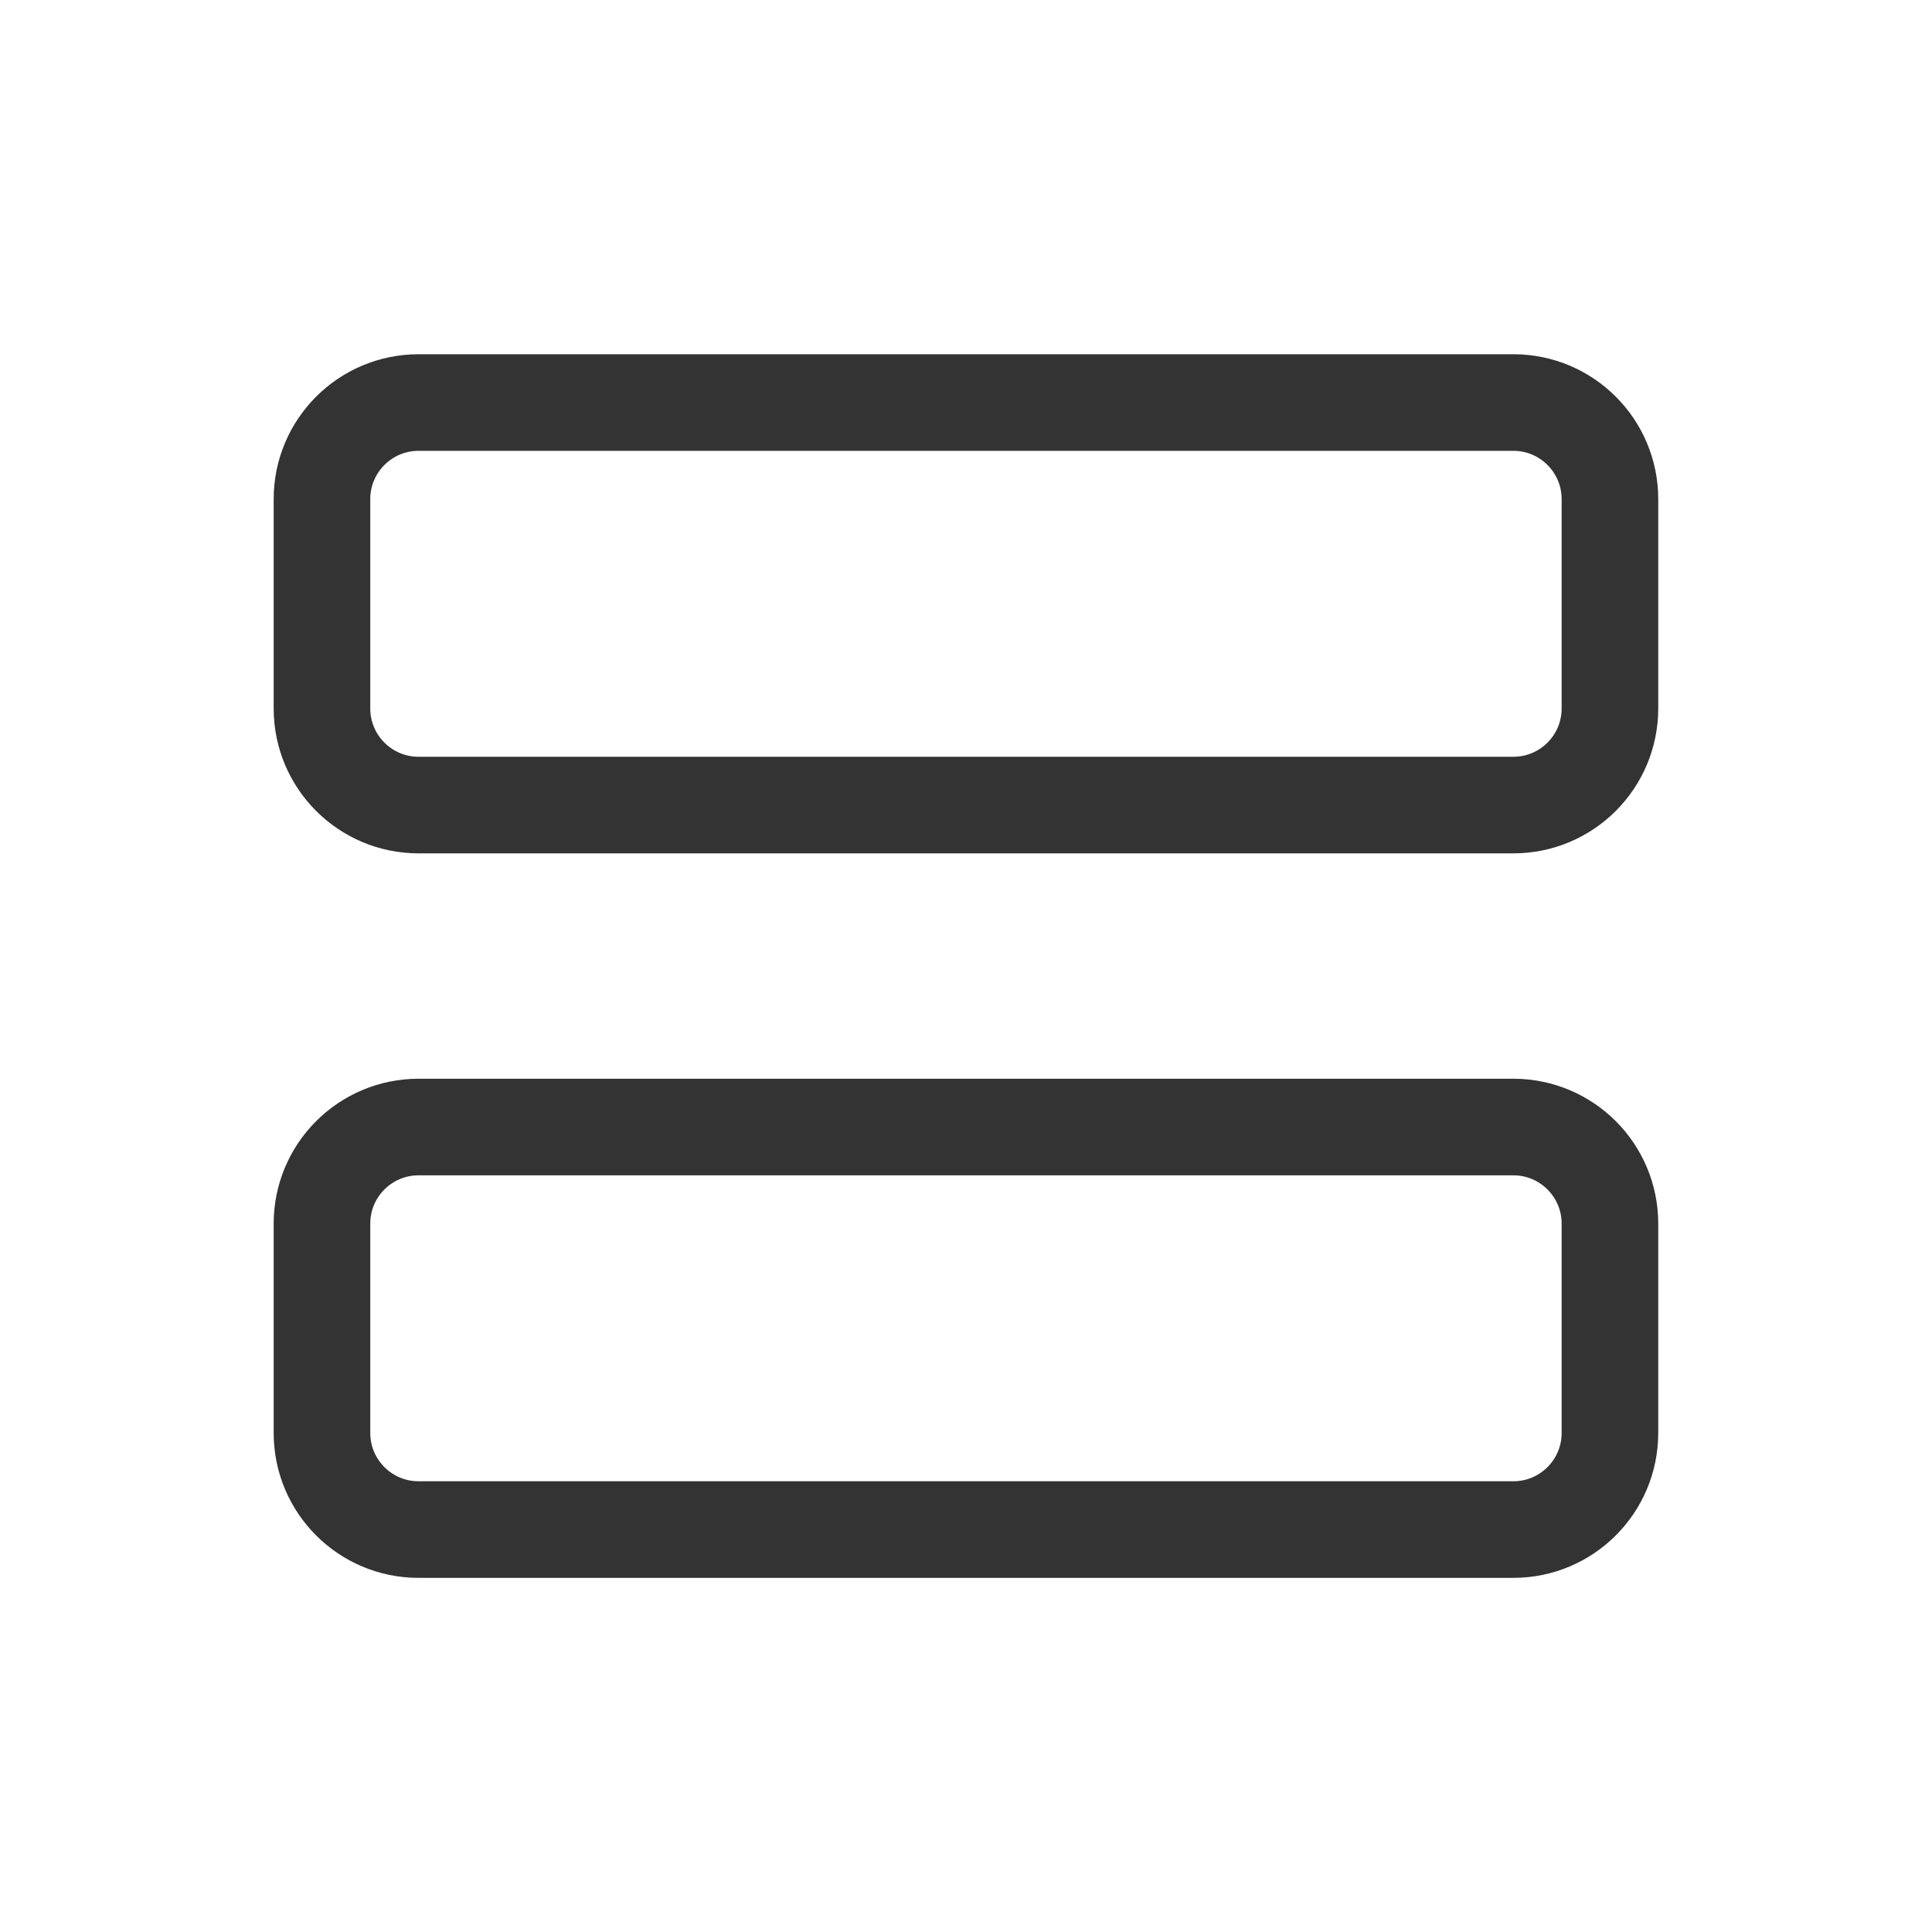
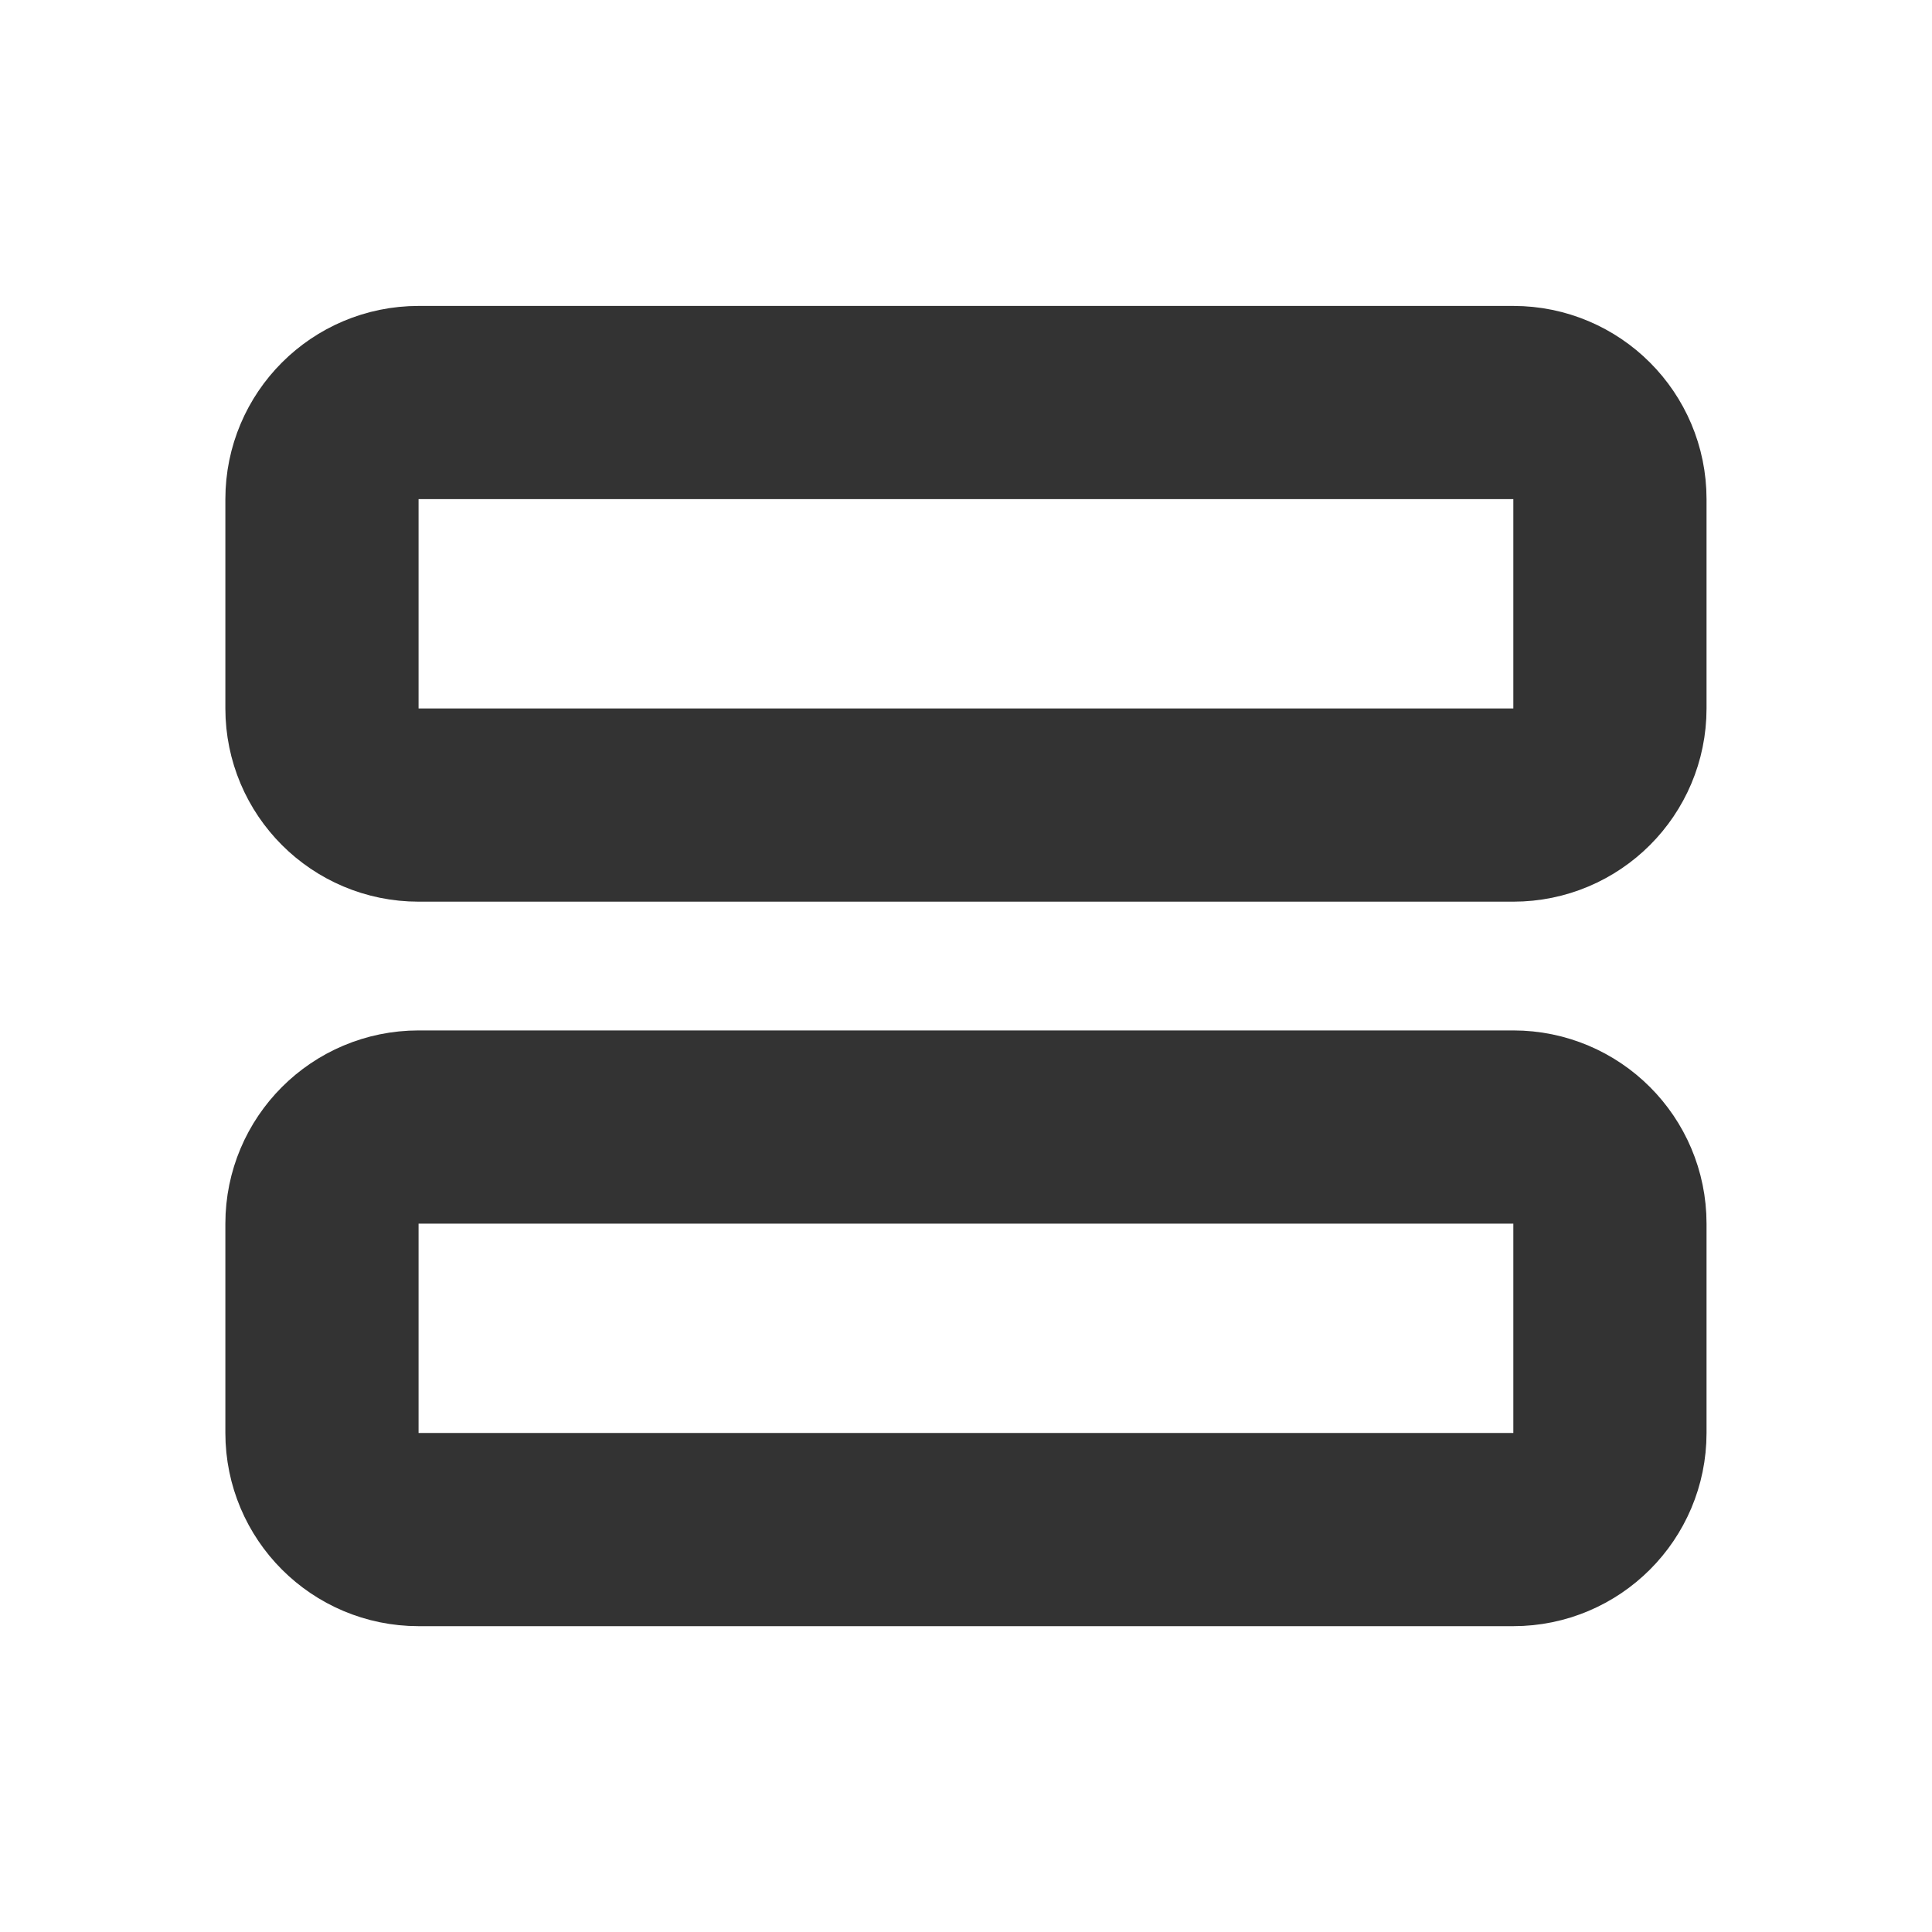
<svg xmlns="http://www.w3.org/2000/svg" width="20" height="20" viewBox="0 0 20 20" fill="none">
-   <rect x="3.333" y="4.167" width="13.333" height="4.167" rx="1" stroke="#333333" stroke-linejoin="round" />
-   <rect x="3.333" y="11.667" width="13.333" height="4.167" rx="1" stroke="#333333" stroke-linejoin="round" />
+   <rect x="3.333" y="4.167" width="13.333" height="4.167" rx="1" stroke="#333333" stroke-width="2" stroke-linejoin="round" />
+   <rect x="3.333" y="11.667" width="13.333" height="4.167" rx="1" stroke="#333333" stroke-width="2" stroke-linejoin="round" />
</svg>
